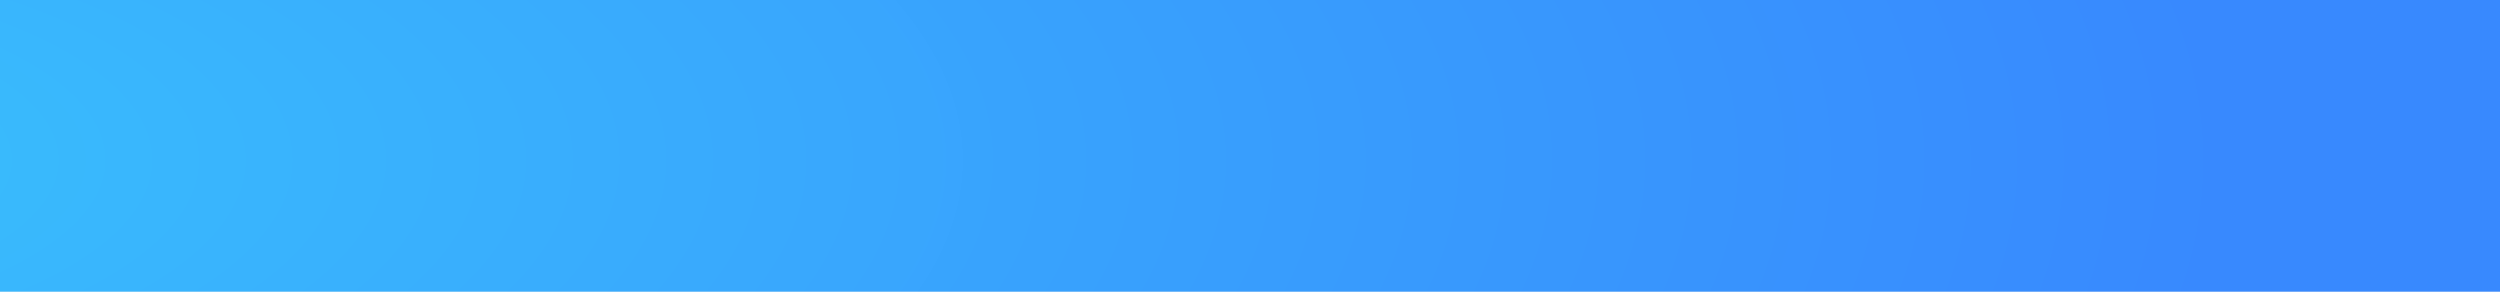
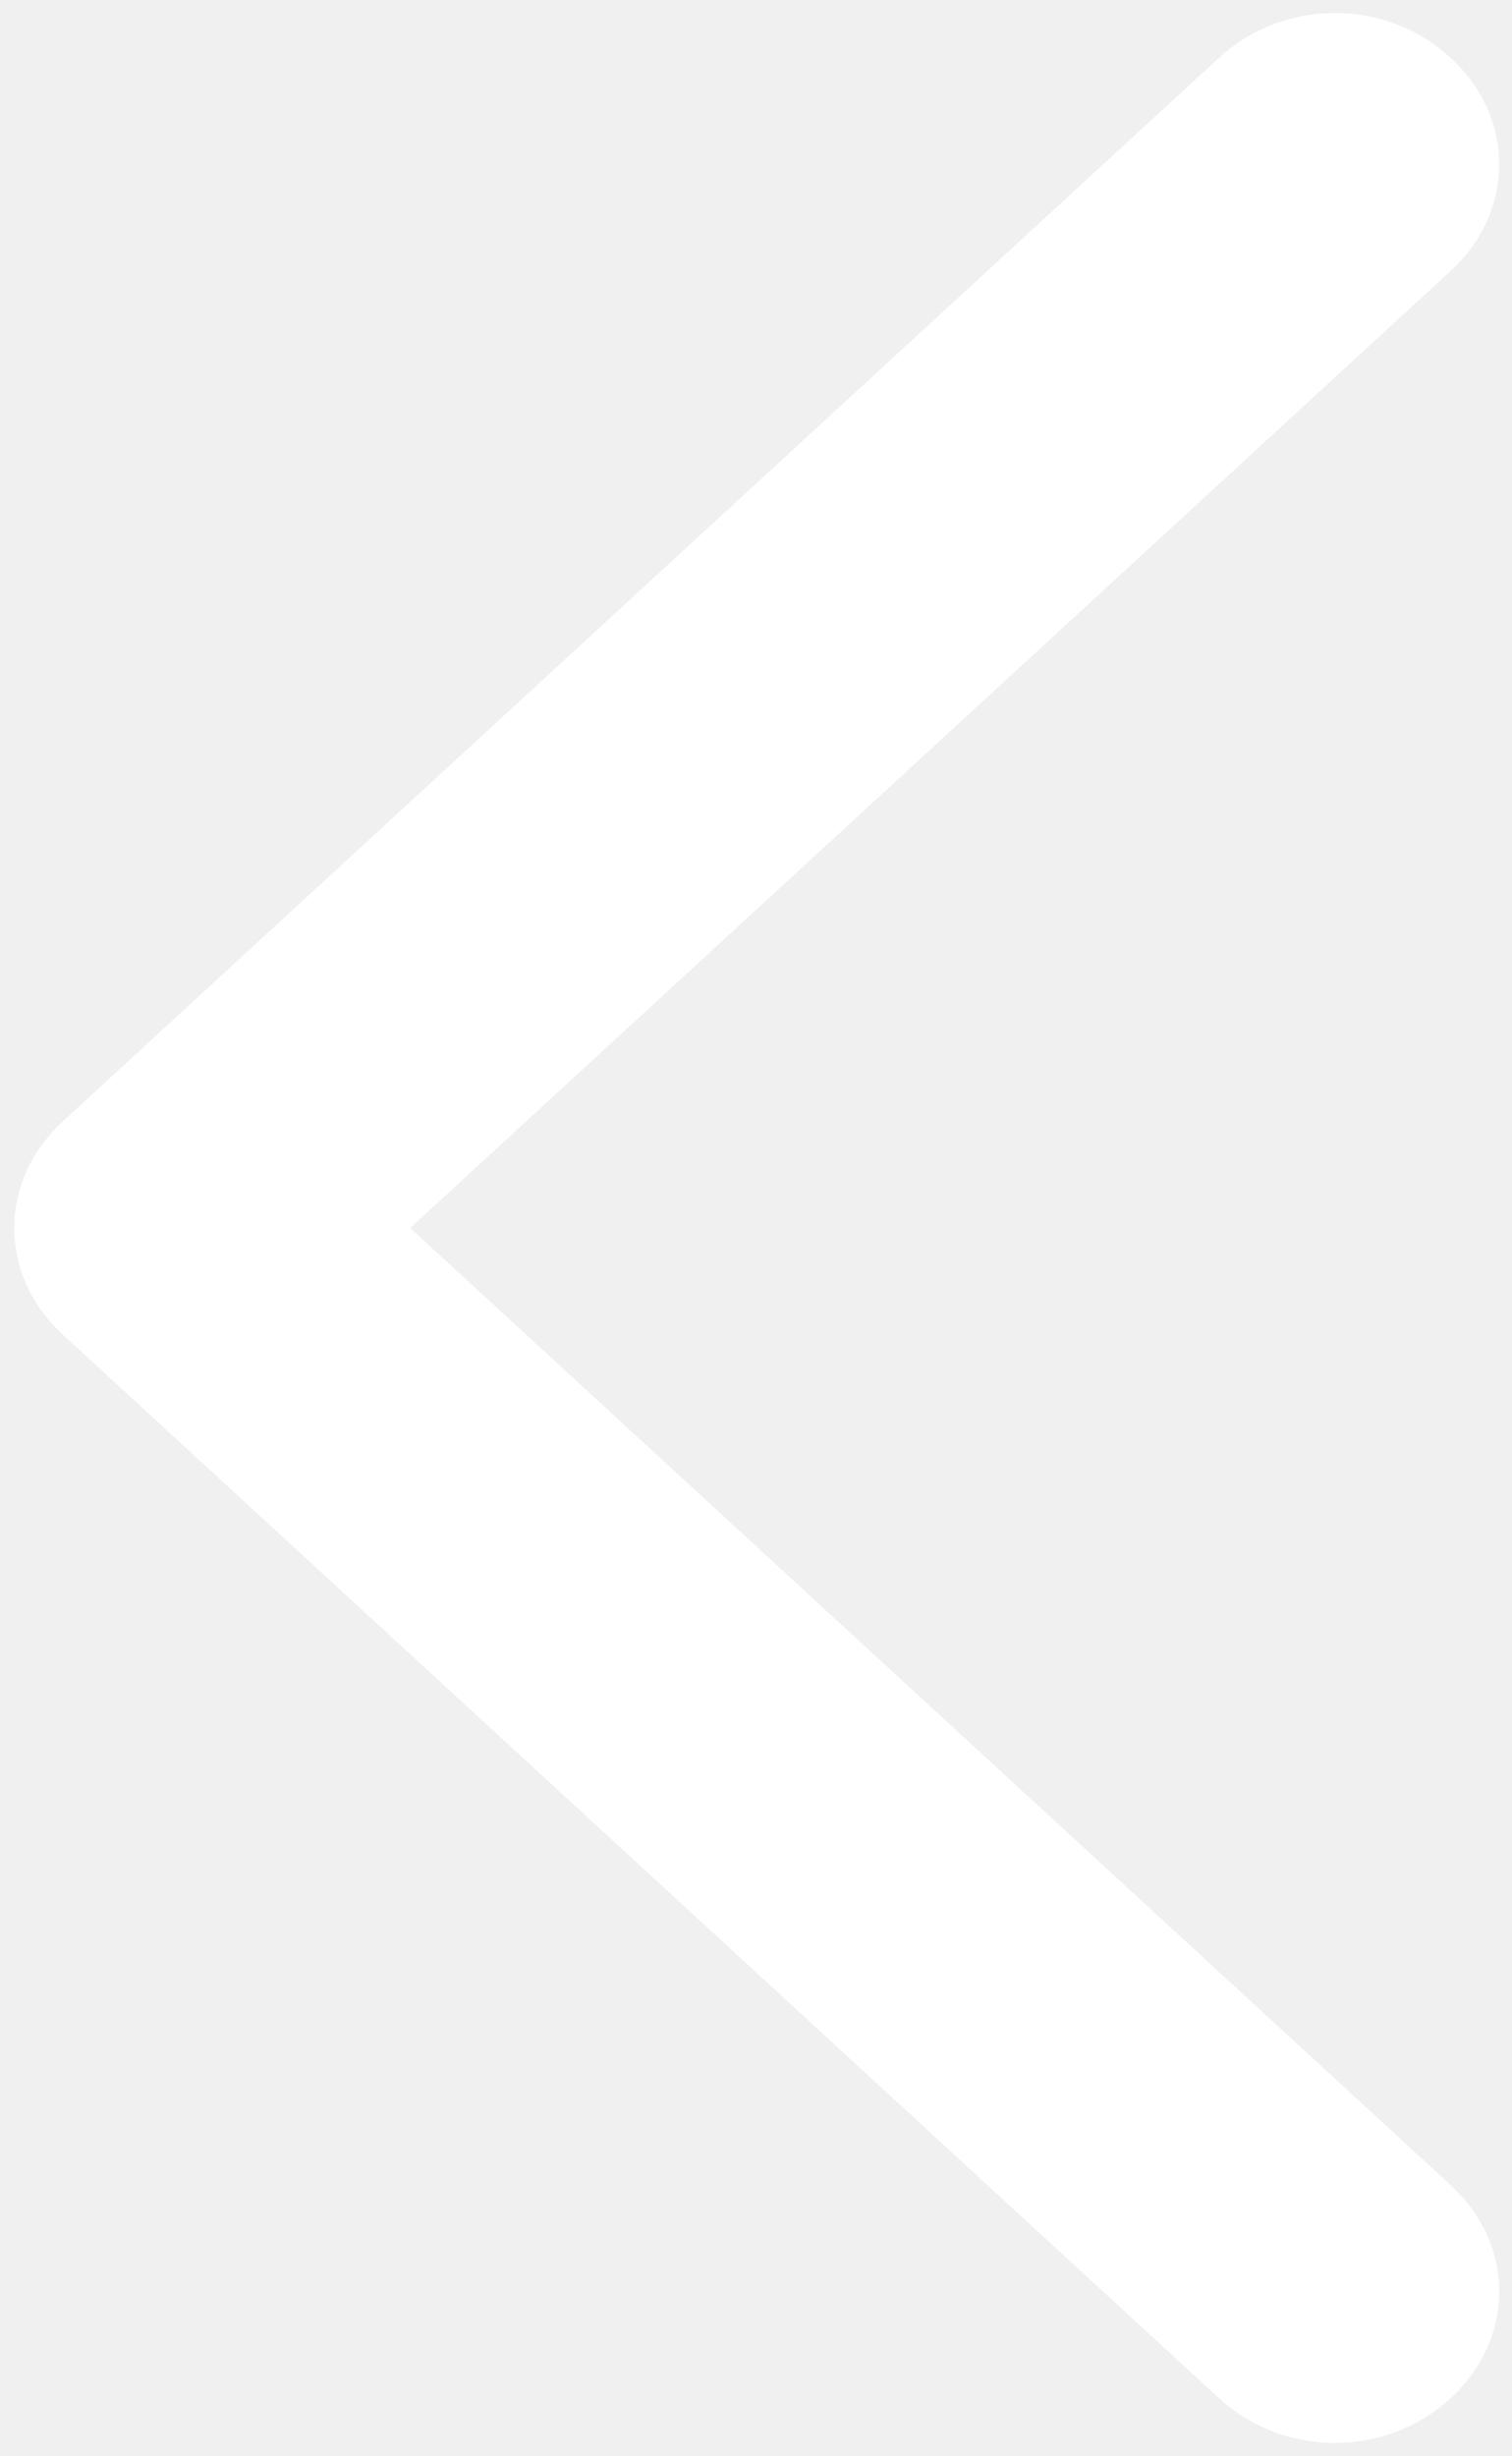
- <svg xmlns="http://www.w3.org/2000/svg" version="1.1" width="480px" height="56px">
-   <defs>
-     <radialGradient cx="-67.176" cy="82.728" r="494.656" gradientTransform="matrix(0 -0.385227 1 0 -149.9035 56.85006 )" gradientUnits="userSpaceOnUse" id="RadialGradient192">
-       <stop id="Stop193" stop-color="#38c1fc" stop-opacity="0.996" offset="0" />
-       <stop id="Stop194" stop-color="#3889fe" offset="1" />
-     </radialGradient>
-   </defs>
-   <g transform="matrix(1 0 0 1 0 -52 )">
-     <path d="M 0 52  L 480 52  L 480 108  L 0 108  L 0 52  Z " fill-rule="nonzero" fill="url(#RadialGradient192)" stroke="none" />
+ <svg xmlns="http://www.w3.org/2000/svg" version="1.1" width="8px" height="13px">
+   <g transform="matrix(1 0 0 1 -12 -60 )">
+     <path d="M 7.678 1.434  L 2.171 6.5  L 7.678 11.566  C 8.021 11.882  8.021 12.379  7.678 12.694  C 7.335 13.01  6.795 13.01  6.452 12.694  L 0.332 7.064  C -0.01 6.749  -0.01 6.251  0.332 5.936  L 6.452 0.306  C 6.795 -0.01  7.335 -0.01  7.678 0.306  C 8.021 0.621  8.021 1.118  7.678 1.434  Z " fill-rule="nonzero" fill="#ffffff" stroke="none" transform="matrix(1 0 0 1 12 60 )" />
  </g>
</svg>
